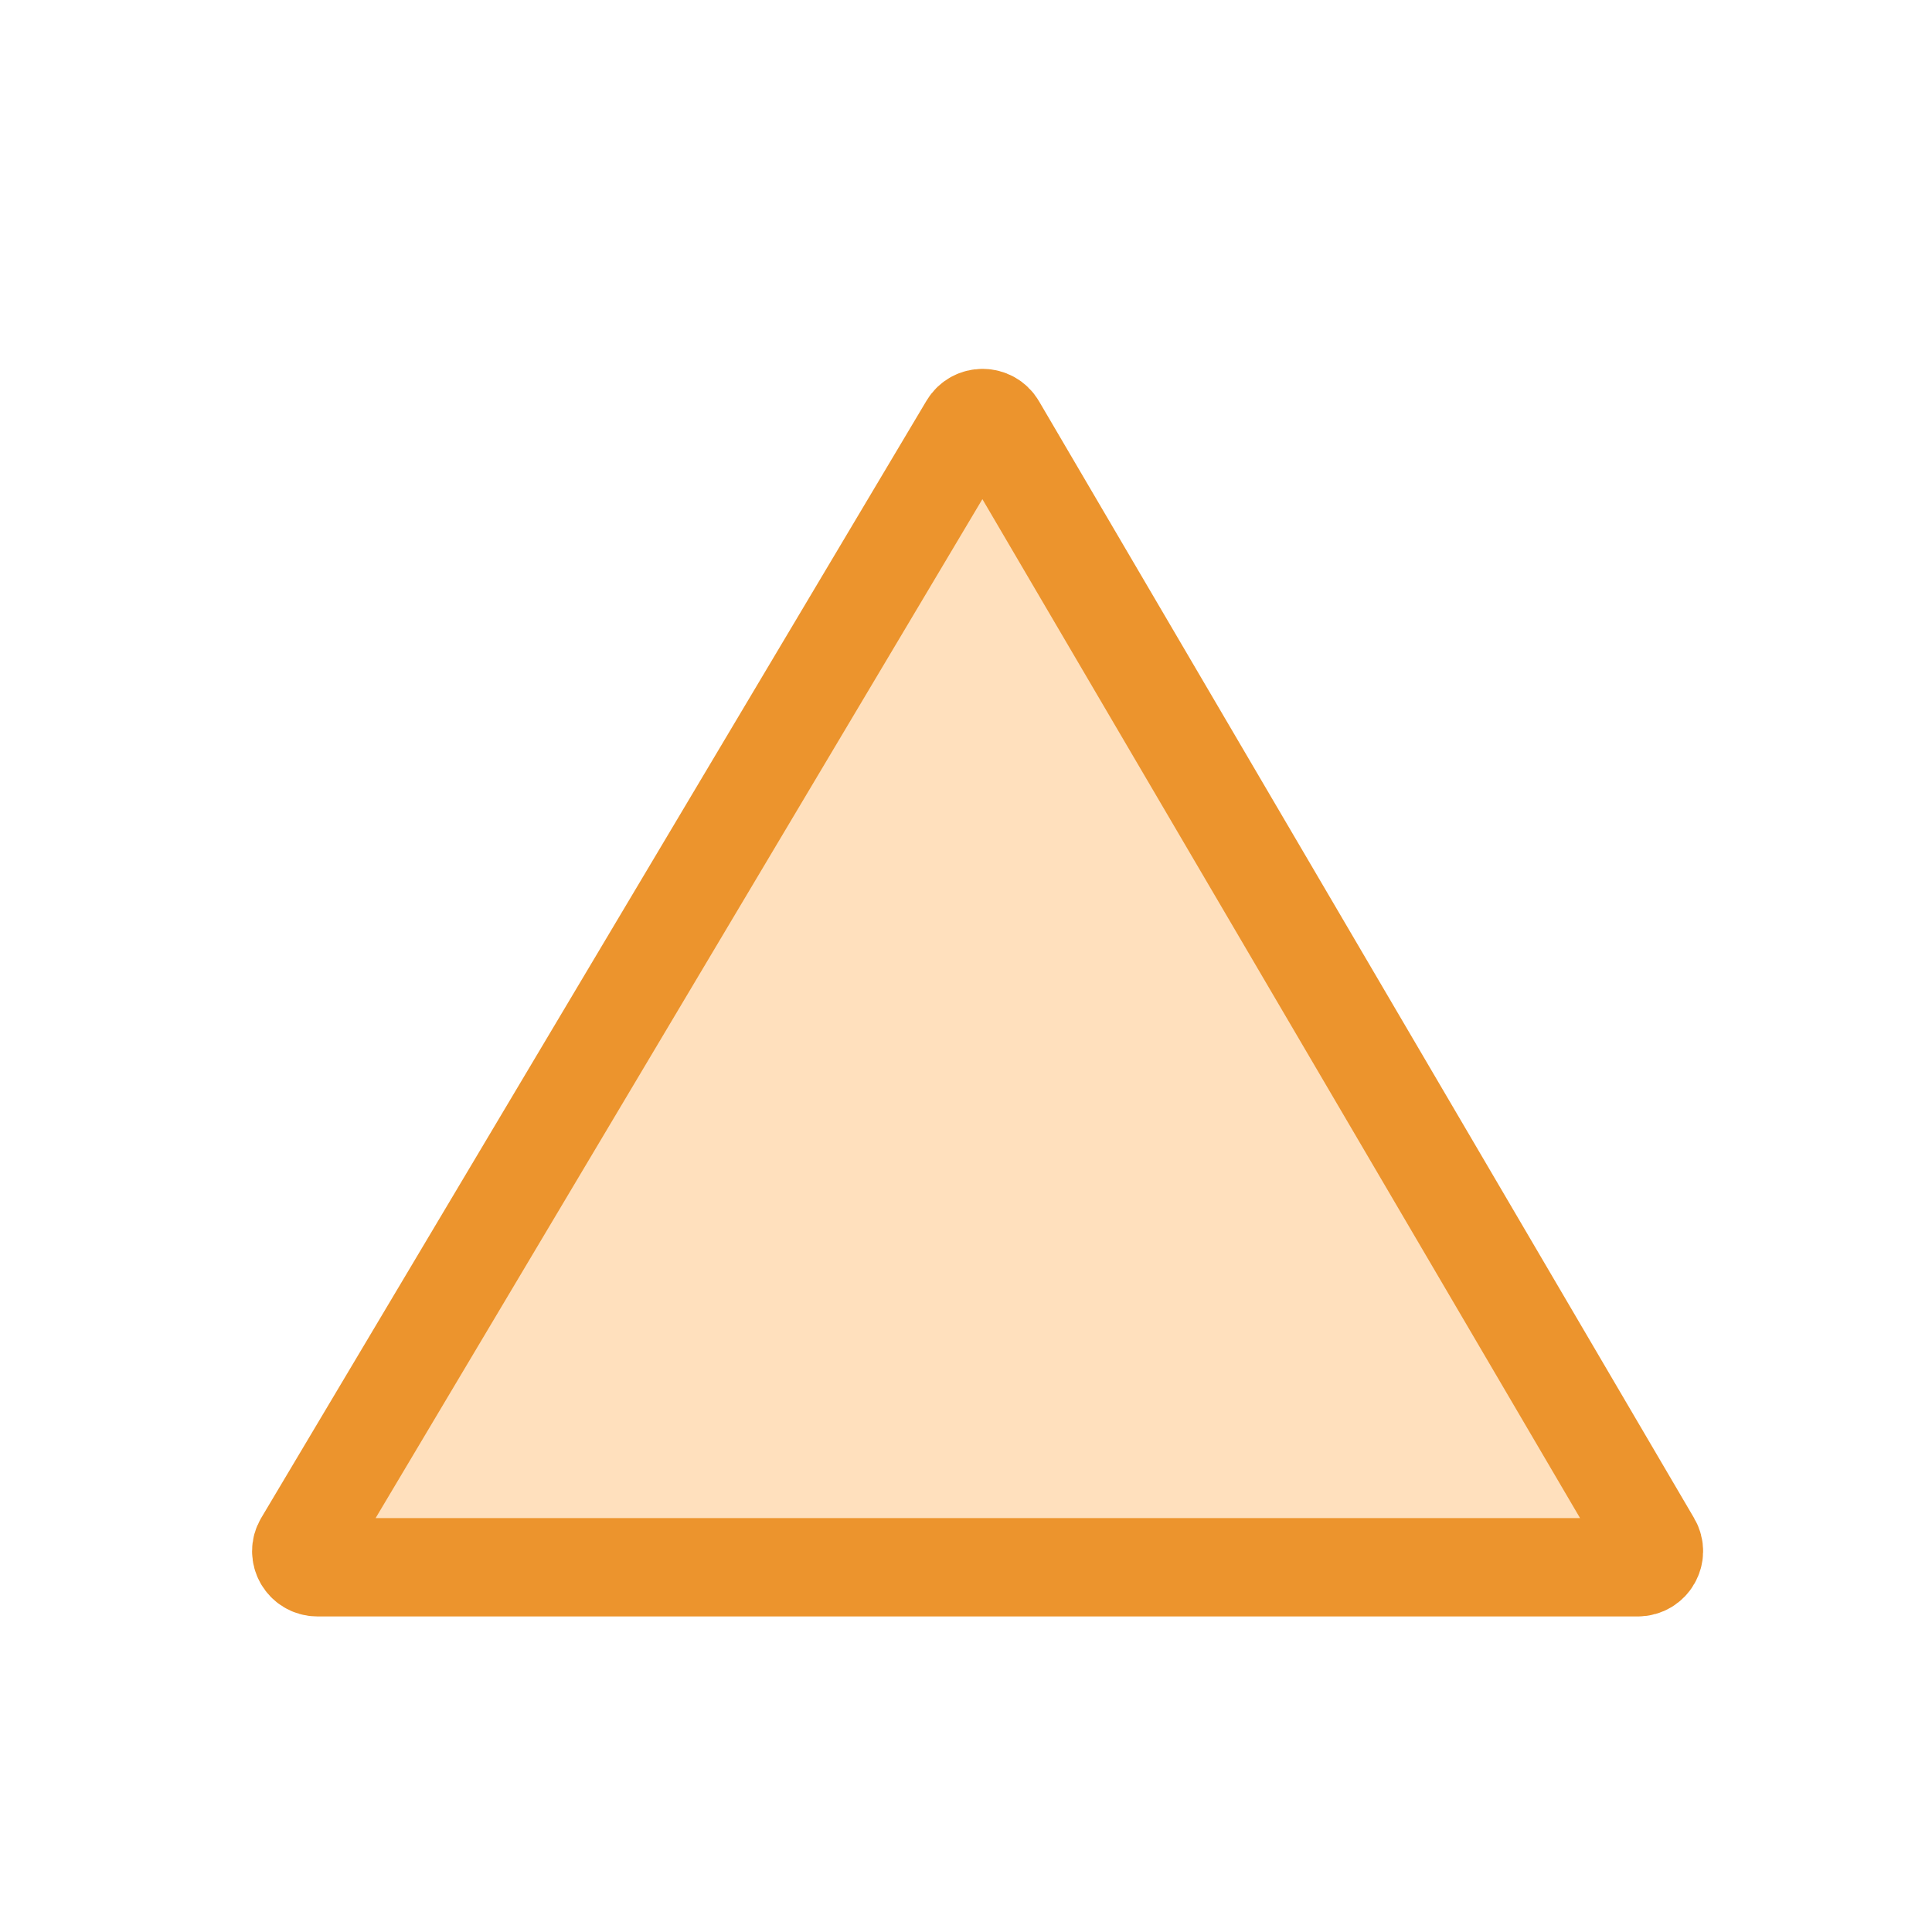
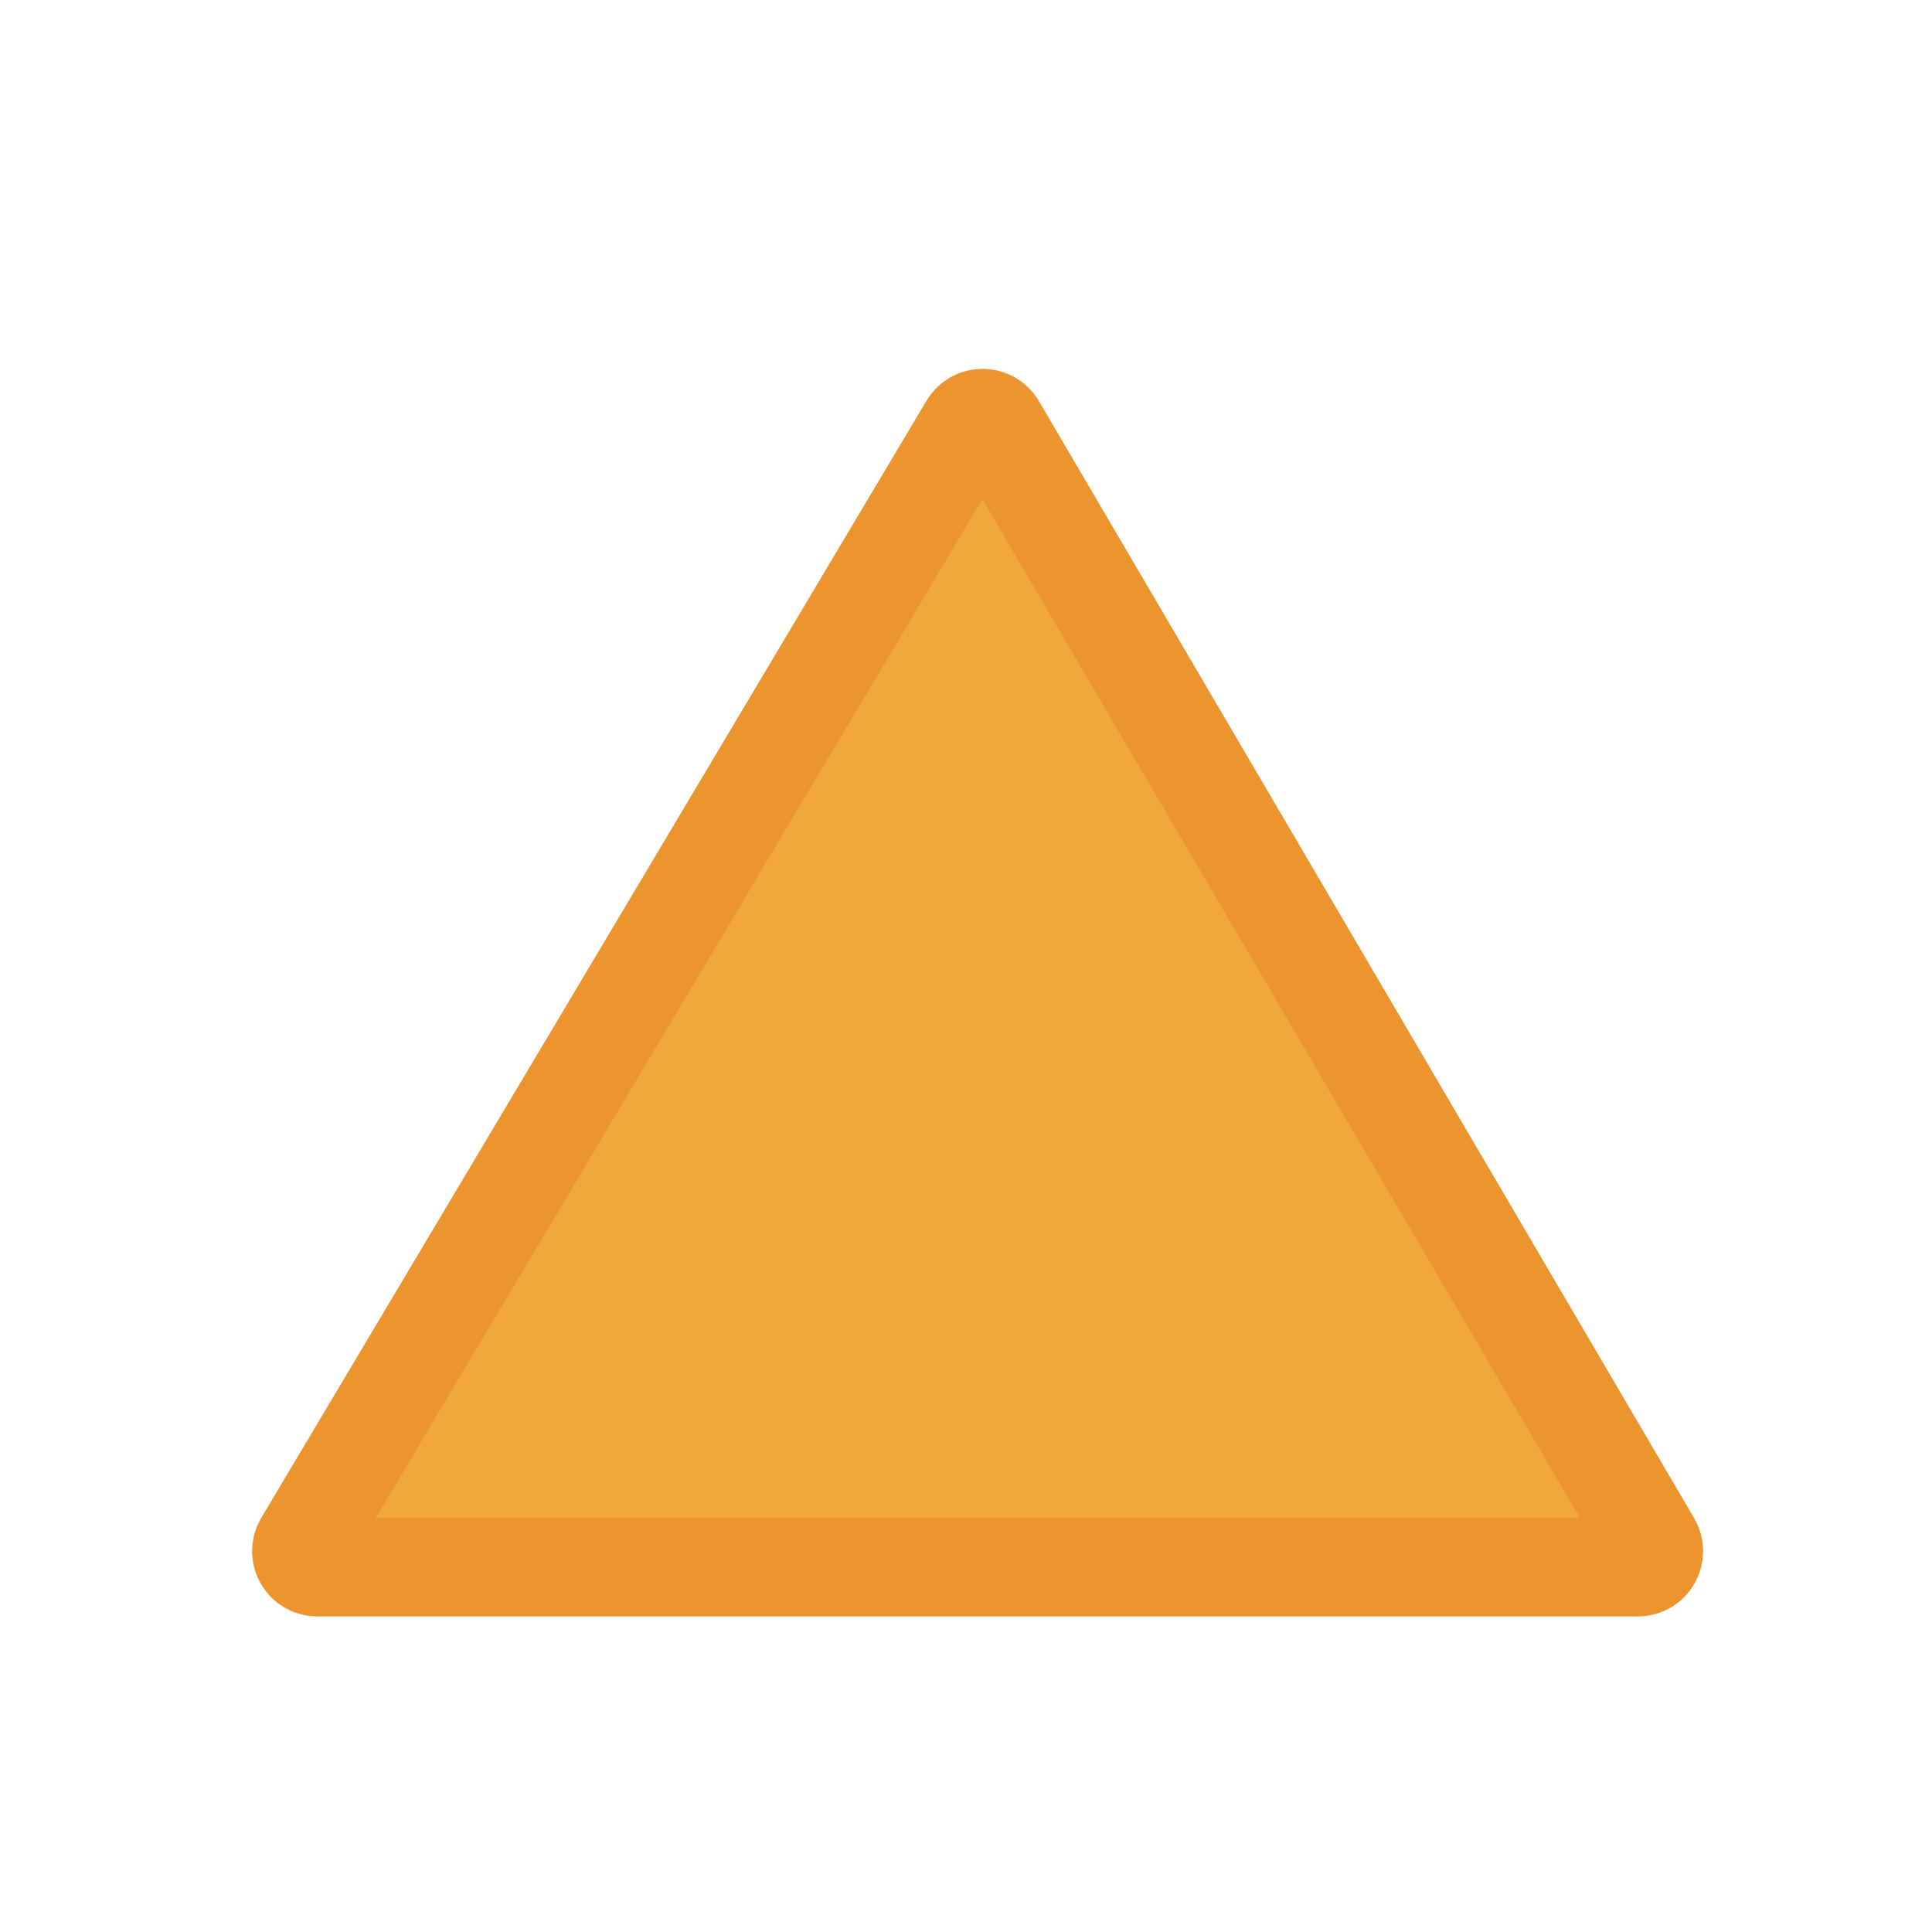
<svg xmlns="http://www.w3.org/2000/svg" width="24" height="24" viewBox="0 0 24 24" fill="none">
-   <path d="M3.771 19.167C3.691 19.3 3.788 19.469 3.943 19.469H20.346C20.5 19.469 20.596 19.301 20.518 19.168L12.379 5.292C12.302 5.161 12.112 5.16 12.034 5.291L3.771 19.167Z" fill="#FFE0BD" stroke="#EC942D" stroke-width="1.222" />
+   <path d="M3.771 19.167C3.691 19.3 3.788 19.469 3.943 19.469H20.346C20.5 19.469 20.596 19.301 20.518 19.168L12.379 5.292C12.302 5.161 12.112 5.16 12.034 5.291L3.771 19.167Z" fill="#F1A83B" stroke="#EC942D" stroke-width="1.222" />
</svg>
